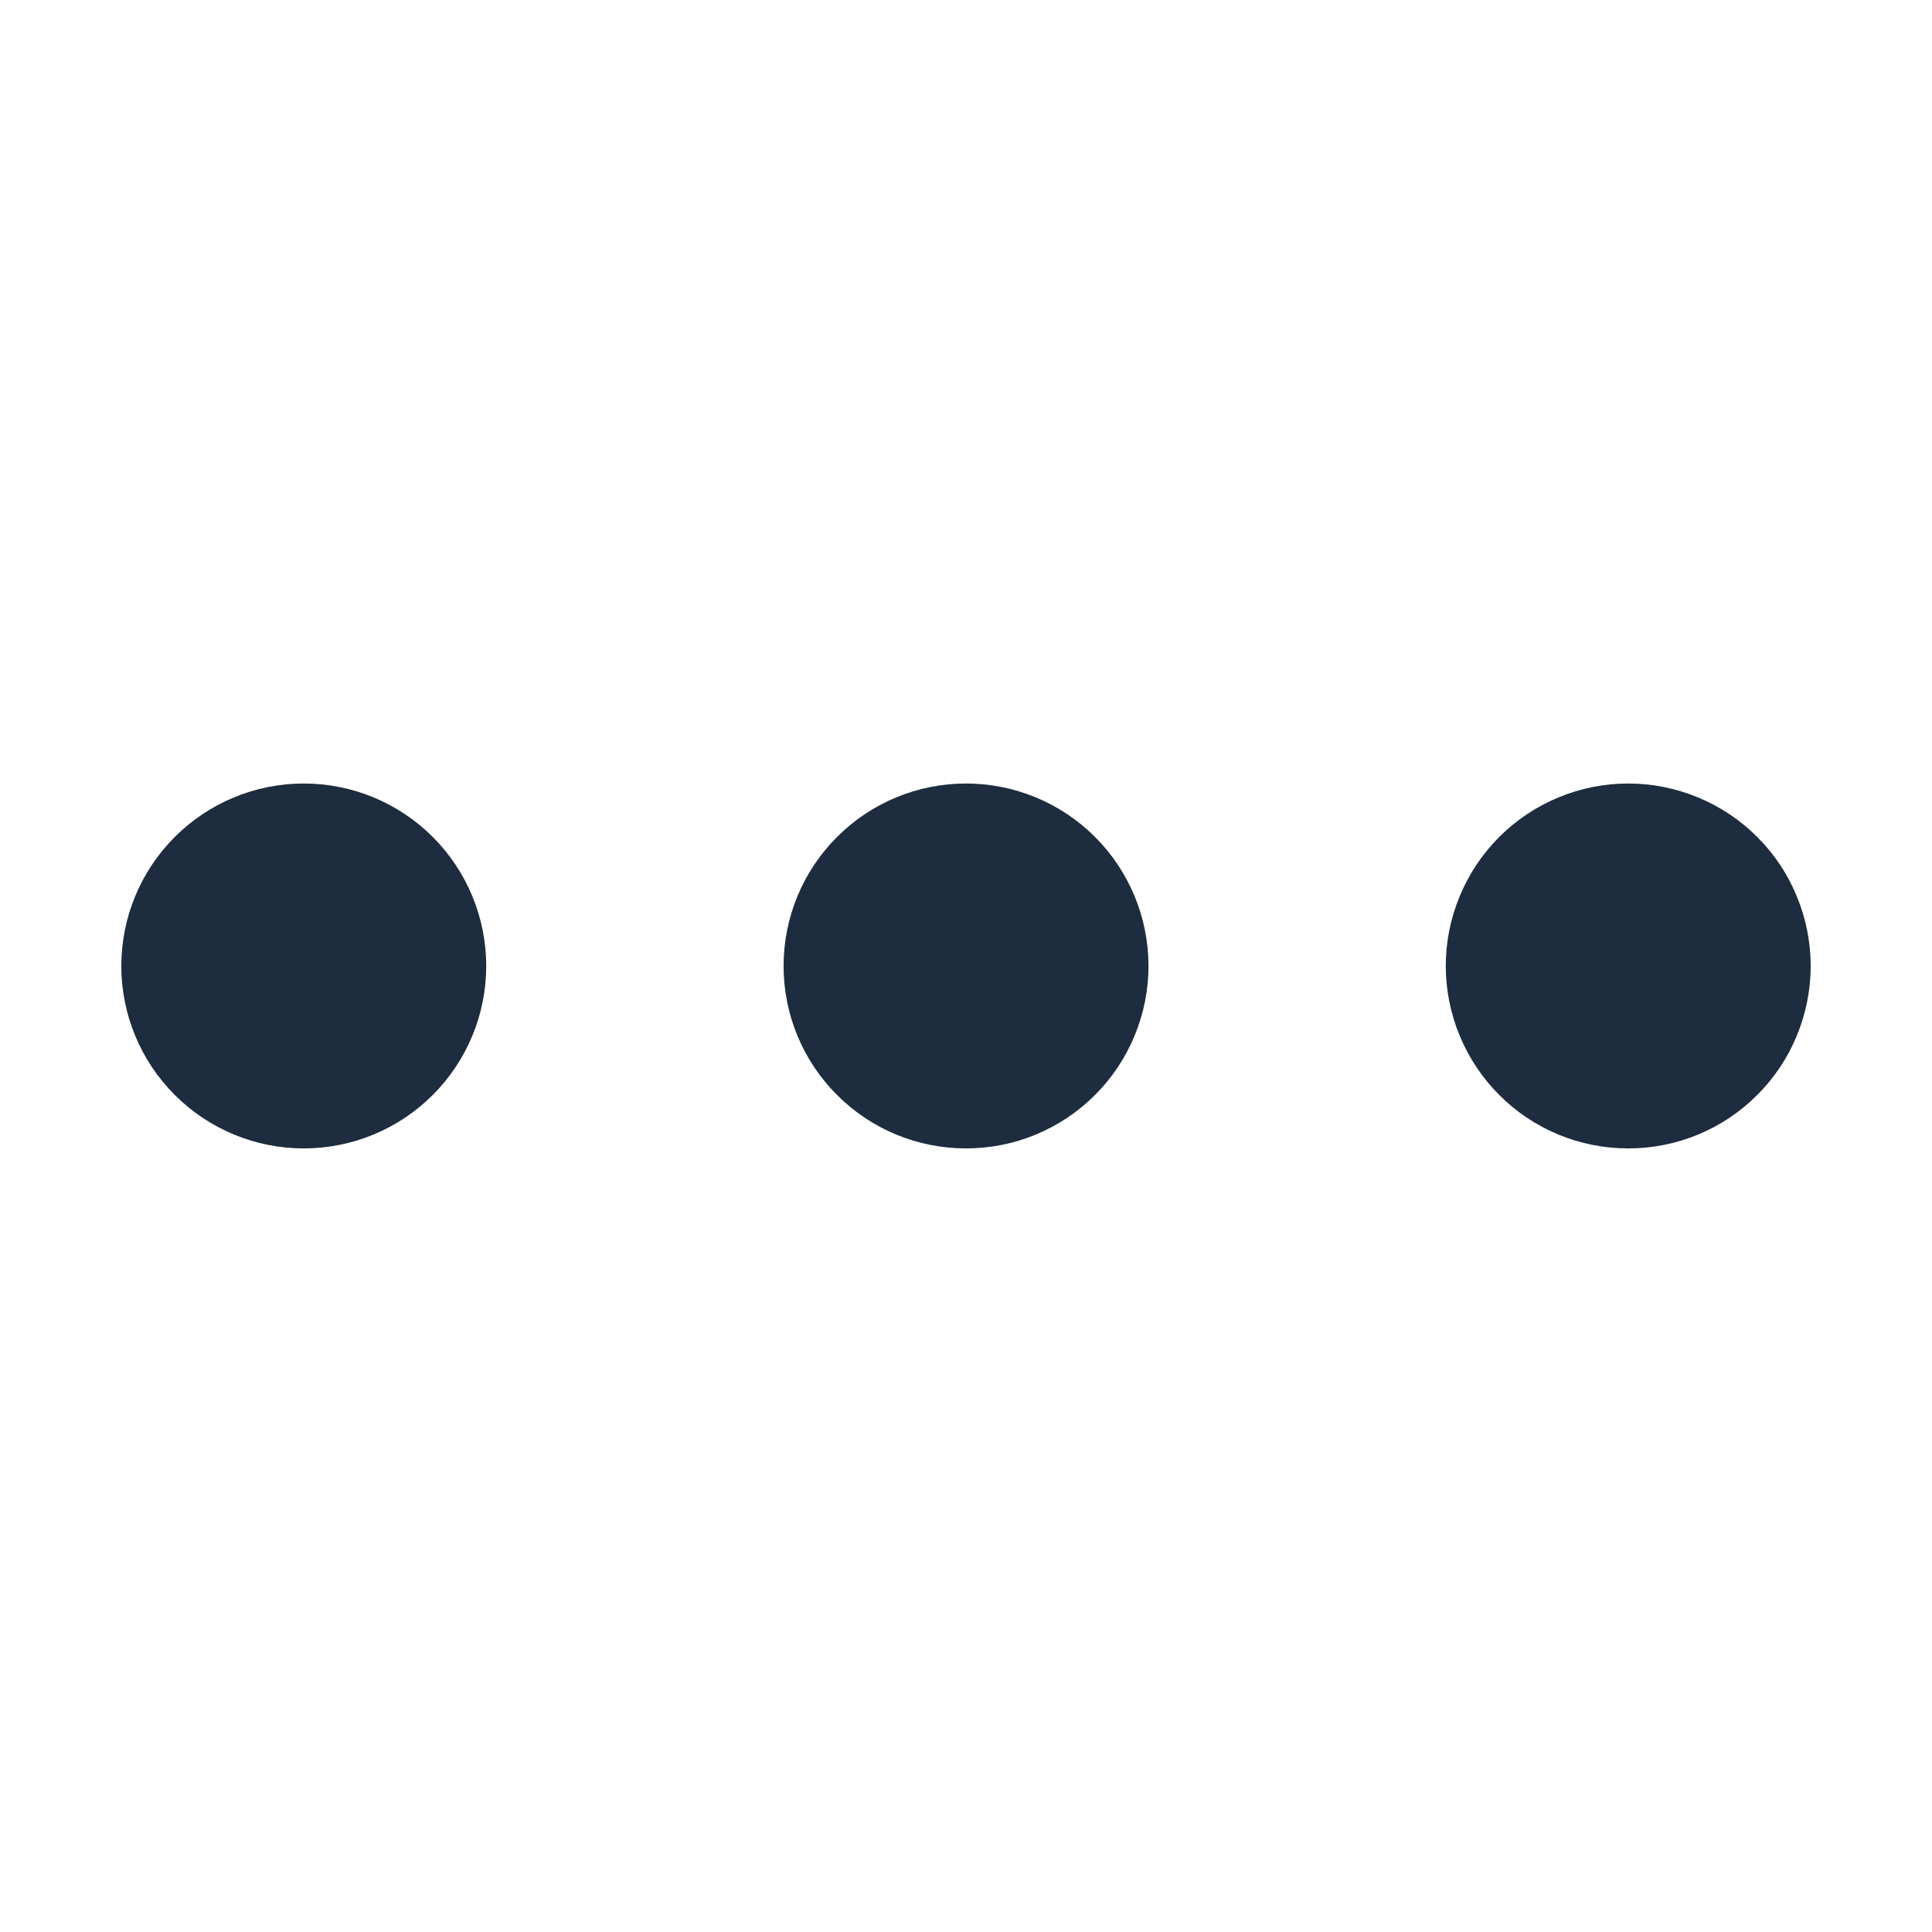
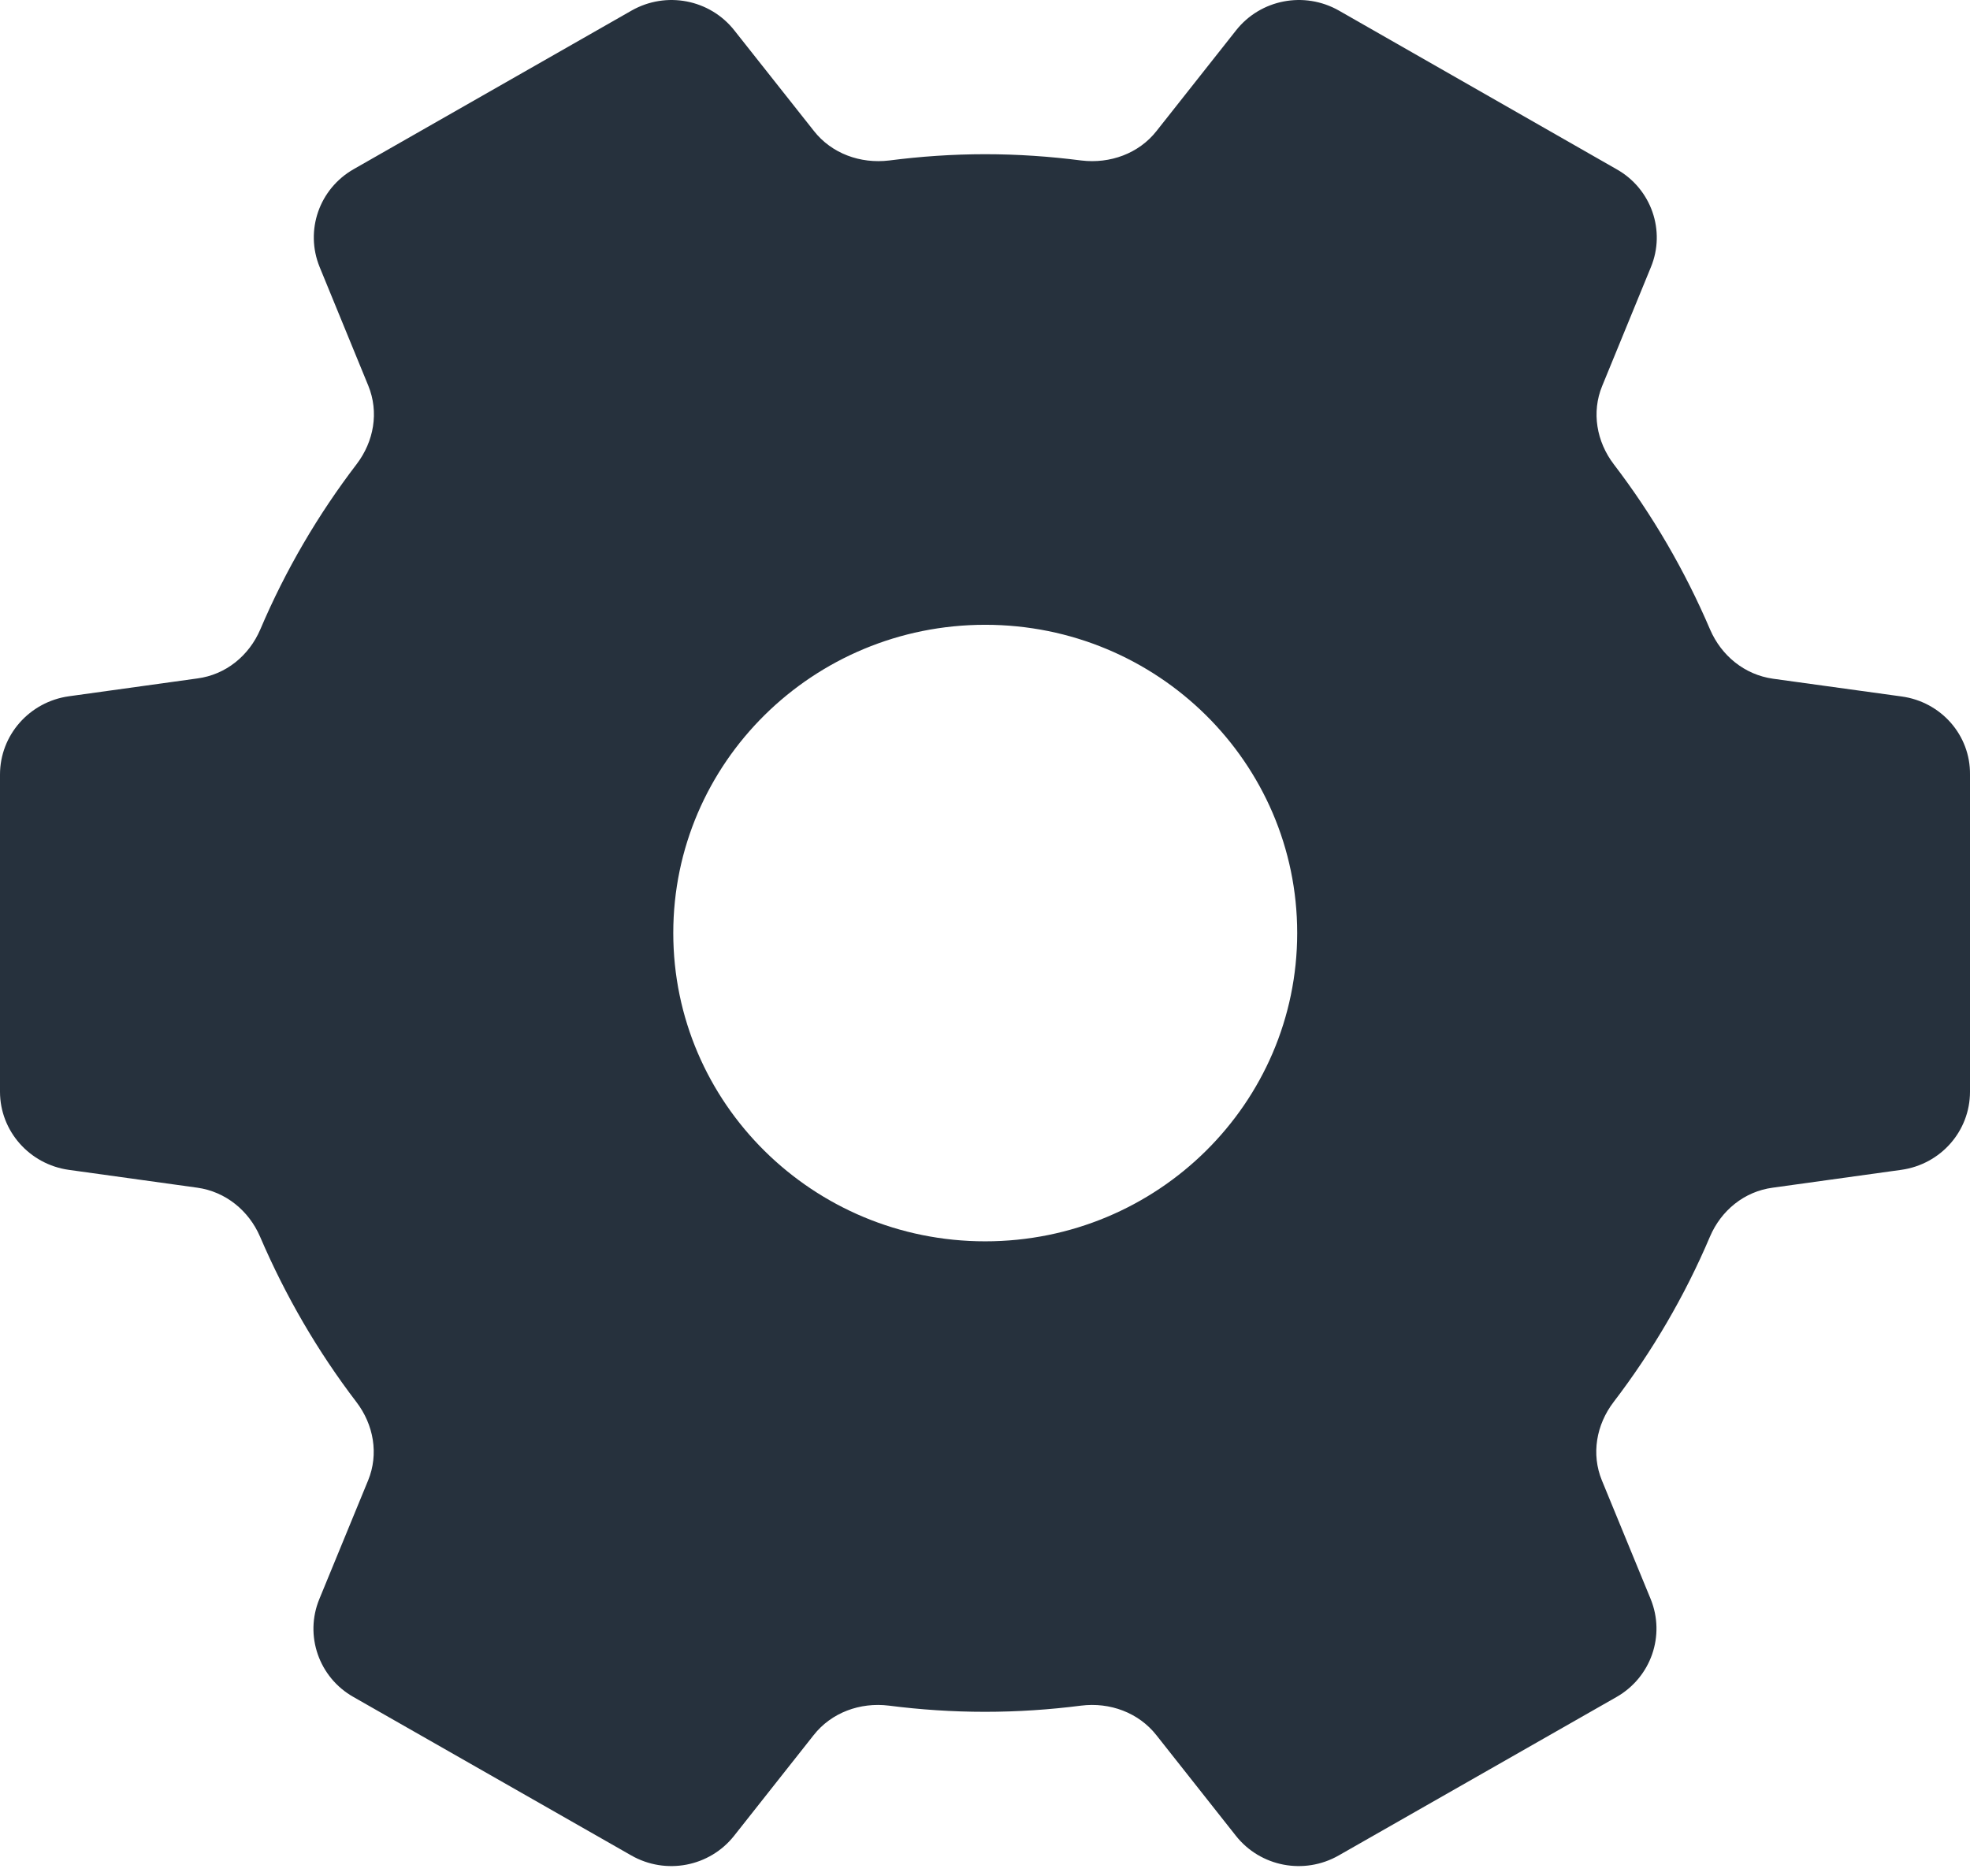
- <svg xmlns="http://www.w3.org/2000/svg" width="24" height="24" viewBox="0 0 24 24" fill="none">
-   <path d="M9.734 12C9.734 12.297 9.792 12.592 9.906 12.867C10.02 13.142 10.187 13.392 10.398 13.602C10.608 13.813 10.858 13.98 11.133 14.094C11.408 14.208 11.702 14.266 12 14.266C12.298 14.266 12.592 14.208 12.867 14.094C13.142 13.98 13.392 13.813 13.603 13.602C13.813 13.392 13.98 13.142 14.094 12.867C14.208 12.592 14.267 12.297 14.267 12C14.267 11.399 14.028 10.822 13.603 10.397C13.178 9.972 12.601 9.733 12 9.733C11.399 9.733 10.822 9.972 10.398 10.397C9.972 10.822 9.734 11.399 9.734 12Z" fill="#1D2C3E" />
-   <path d="M17.96 12C17.96 12.297 18.019 12.592 18.133 12.867C18.247 13.142 18.414 13.392 18.624 13.602C18.834 13.813 19.084 13.98 19.359 14.094C19.634 14.208 19.929 14.266 20.227 14.266C20.524 14.266 20.819 14.208 21.094 14.094C21.369 13.98 21.619 13.813 21.829 13.602C22.04 13.392 22.207 13.142 22.32 12.867C22.434 12.592 22.493 12.297 22.493 12C22.493 11.702 22.434 11.408 22.32 11.133C22.207 10.857 22.04 10.608 21.829 10.397C21.619 10.187 21.369 10.02 21.094 9.906C20.819 9.792 20.524 9.733 20.227 9.733C19.929 9.733 19.634 9.792 19.359 9.906C19.084 10.02 18.834 10.187 18.624 10.397C18.414 10.608 18.247 10.857 18.133 11.133C18.019 11.408 17.96 11.702 17.96 12Z" fill="#1D2C3E" />
-   <path d="M1.507 12C1.507 12.601 1.746 13.177 2.171 13.602C2.596 14.027 3.172 14.266 3.773 14.266C4.375 14.266 4.951 14.027 5.376 13.602C5.801 13.177 6.04 12.601 6.04 12C6.04 11.399 5.801 10.822 5.376 10.397C4.951 9.972 4.375 9.733 3.773 9.733C3.172 9.733 2.596 9.972 2.171 10.397C1.746 10.822 1.507 11.399 1.507 12Z" fill="#1D2C3E" />
+ <svg xmlns="http://www.w3.org/2000/svg" width="21" height="20" viewBox="0 0 21 20" fill="none">
+   <path fill-rule="evenodd" clip-rule="evenodd" d="M18.9 7.236L20.27 7.425C20.691 7.482 21.005 7.837 21 8.258V11.639C21 12.058 20.689 12.413 20.267 12.472L18.898 12.662C18.594 12.702 18.347 12.905 18.228 13.184C17.96 13.816 17.613 14.408 17.201 14.947C17.016 15.189 16.961 15.503 17.076 15.783L17.596 17.048C17.754 17.436 17.601 17.881 17.232 18.092L14.271 19.781C13.902 19.992 13.435 19.902 13.174 19.571L12.327 18.499C12.137 18.258 11.831 18.146 11.525 18.184C11.189 18.227 10.847 18.25 10.5 18.25C10.153 18.25 9.811 18.227 9.475 18.184C9.169 18.146 8.862 18.258 8.673 18.499L7.826 19.571C7.565 19.902 7.098 19.992 6.729 19.781L3.768 18.092C3.399 17.884 3.244 17.436 3.404 17.048L3.924 15.783C4.039 15.503 3.984 15.189 3.799 14.947C3.387 14.408 3.043 13.816 2.772 13.184C2.653 12.908 2.406 12.704 2.102 12.662L0.733 12.472C0.314 12.413 0 12.058 0 11.639V8.258C0 7.837 0.314 7.482 0.735 7.423L2.104 7.233C2.408 7.193 2.655 6.99 2.775 6.71C3.043 6.079 3.39 5.487 3.802 4.948C3.986 4.706 4.041 4.394 3.926 4.112L3.407 2.846C3.249 2.458 3.402 2.013 3.771 1.803L6.732 0.113C7.101 -0.097 7.567 -0.007 7.828 0.324L8.676 1.396C8.865 1.637 9.171 1.748 9.478 1.711C9.813 1.668 10.155 1.644 10.502 1.644C10.85 1.644 11.192 1.668 11.527 1.711C11.833 1.748 12.14 1.637 12.329 1.396L13.176 0.324C13.437 -0.007 13.904 -0.097 14.273 0.113L17.234 1.805C17.603 2.013 17.759 2.461 17.598 2.849L17.079 4.115C16.964 4.394 17.019 4.709 17.203 4.95C17.615 5.489 17.96 6.081 18.23 6.713C18.35 6.99 18.596 7.193 18.9 7.236ZM7.177 9.947C7.177 11.762 8.666 13.234 10.502 13.234C12.339 13.234 13.828 11.762 13.828 9.947C13.828 8.132 12.339 6.661 10.502 6.661C8.666 6.661 7.177 8.132 7.177 9.947Z" fill="#26313D" />
</svg>
